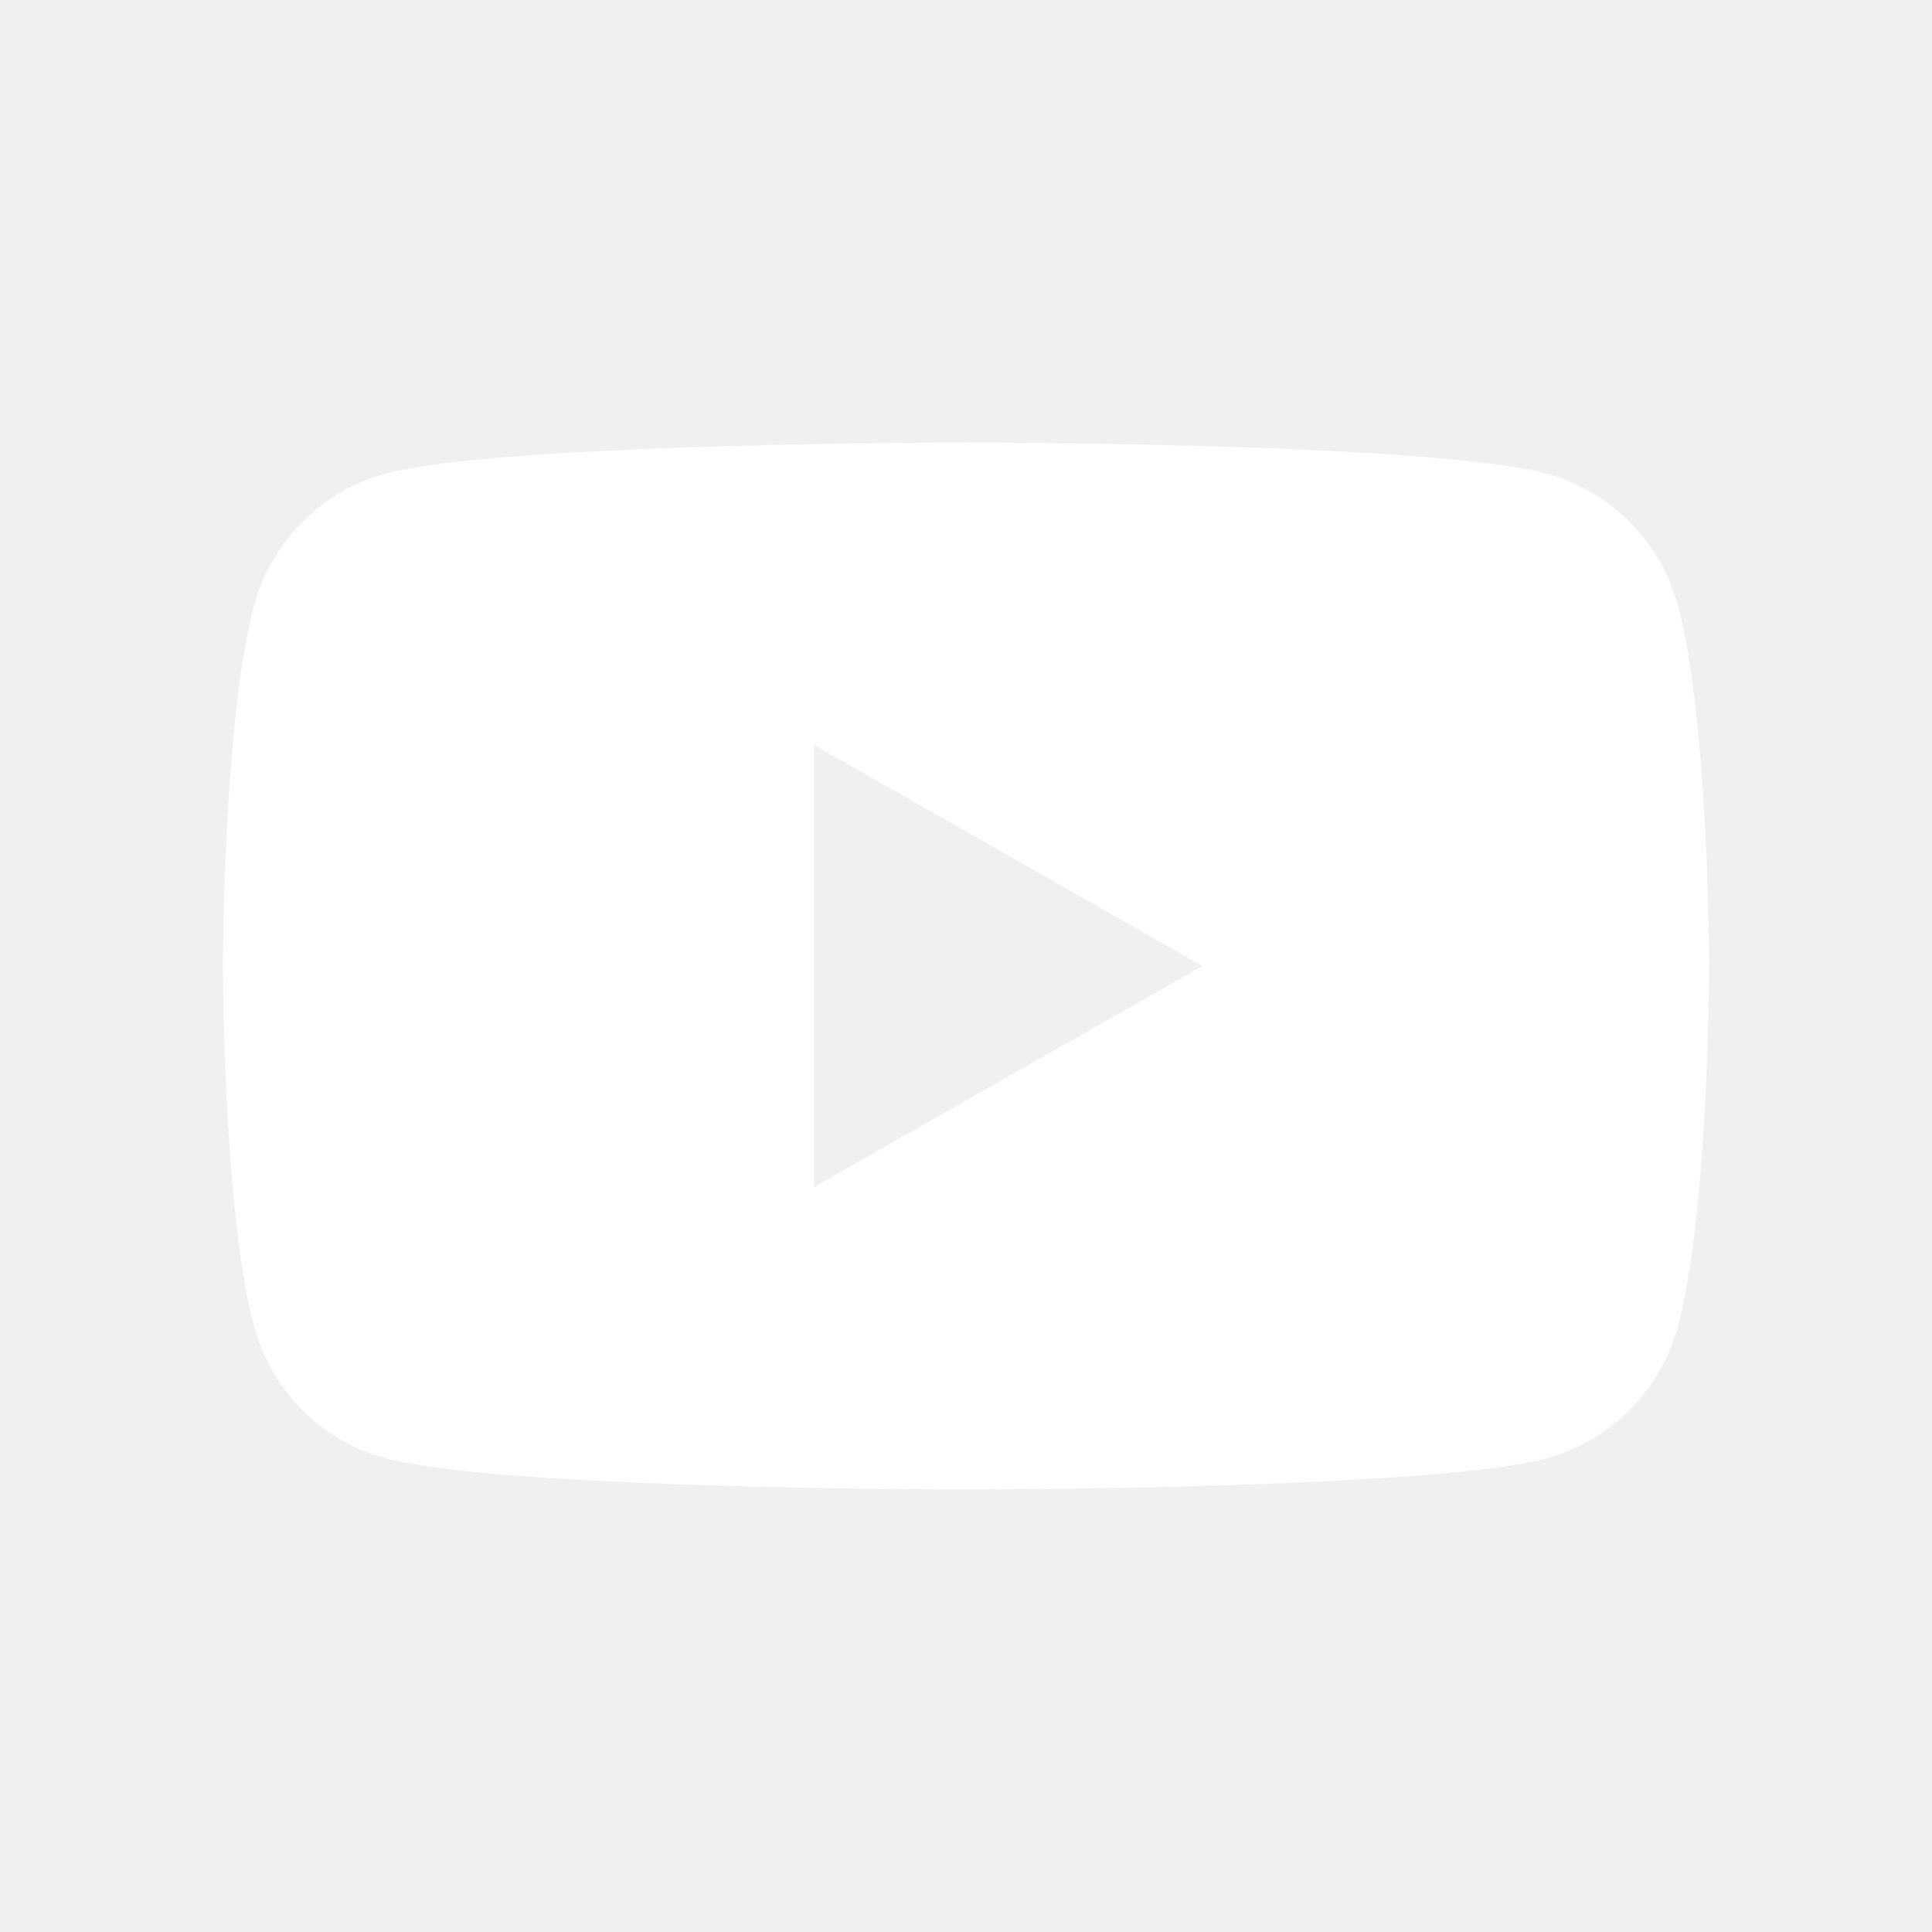
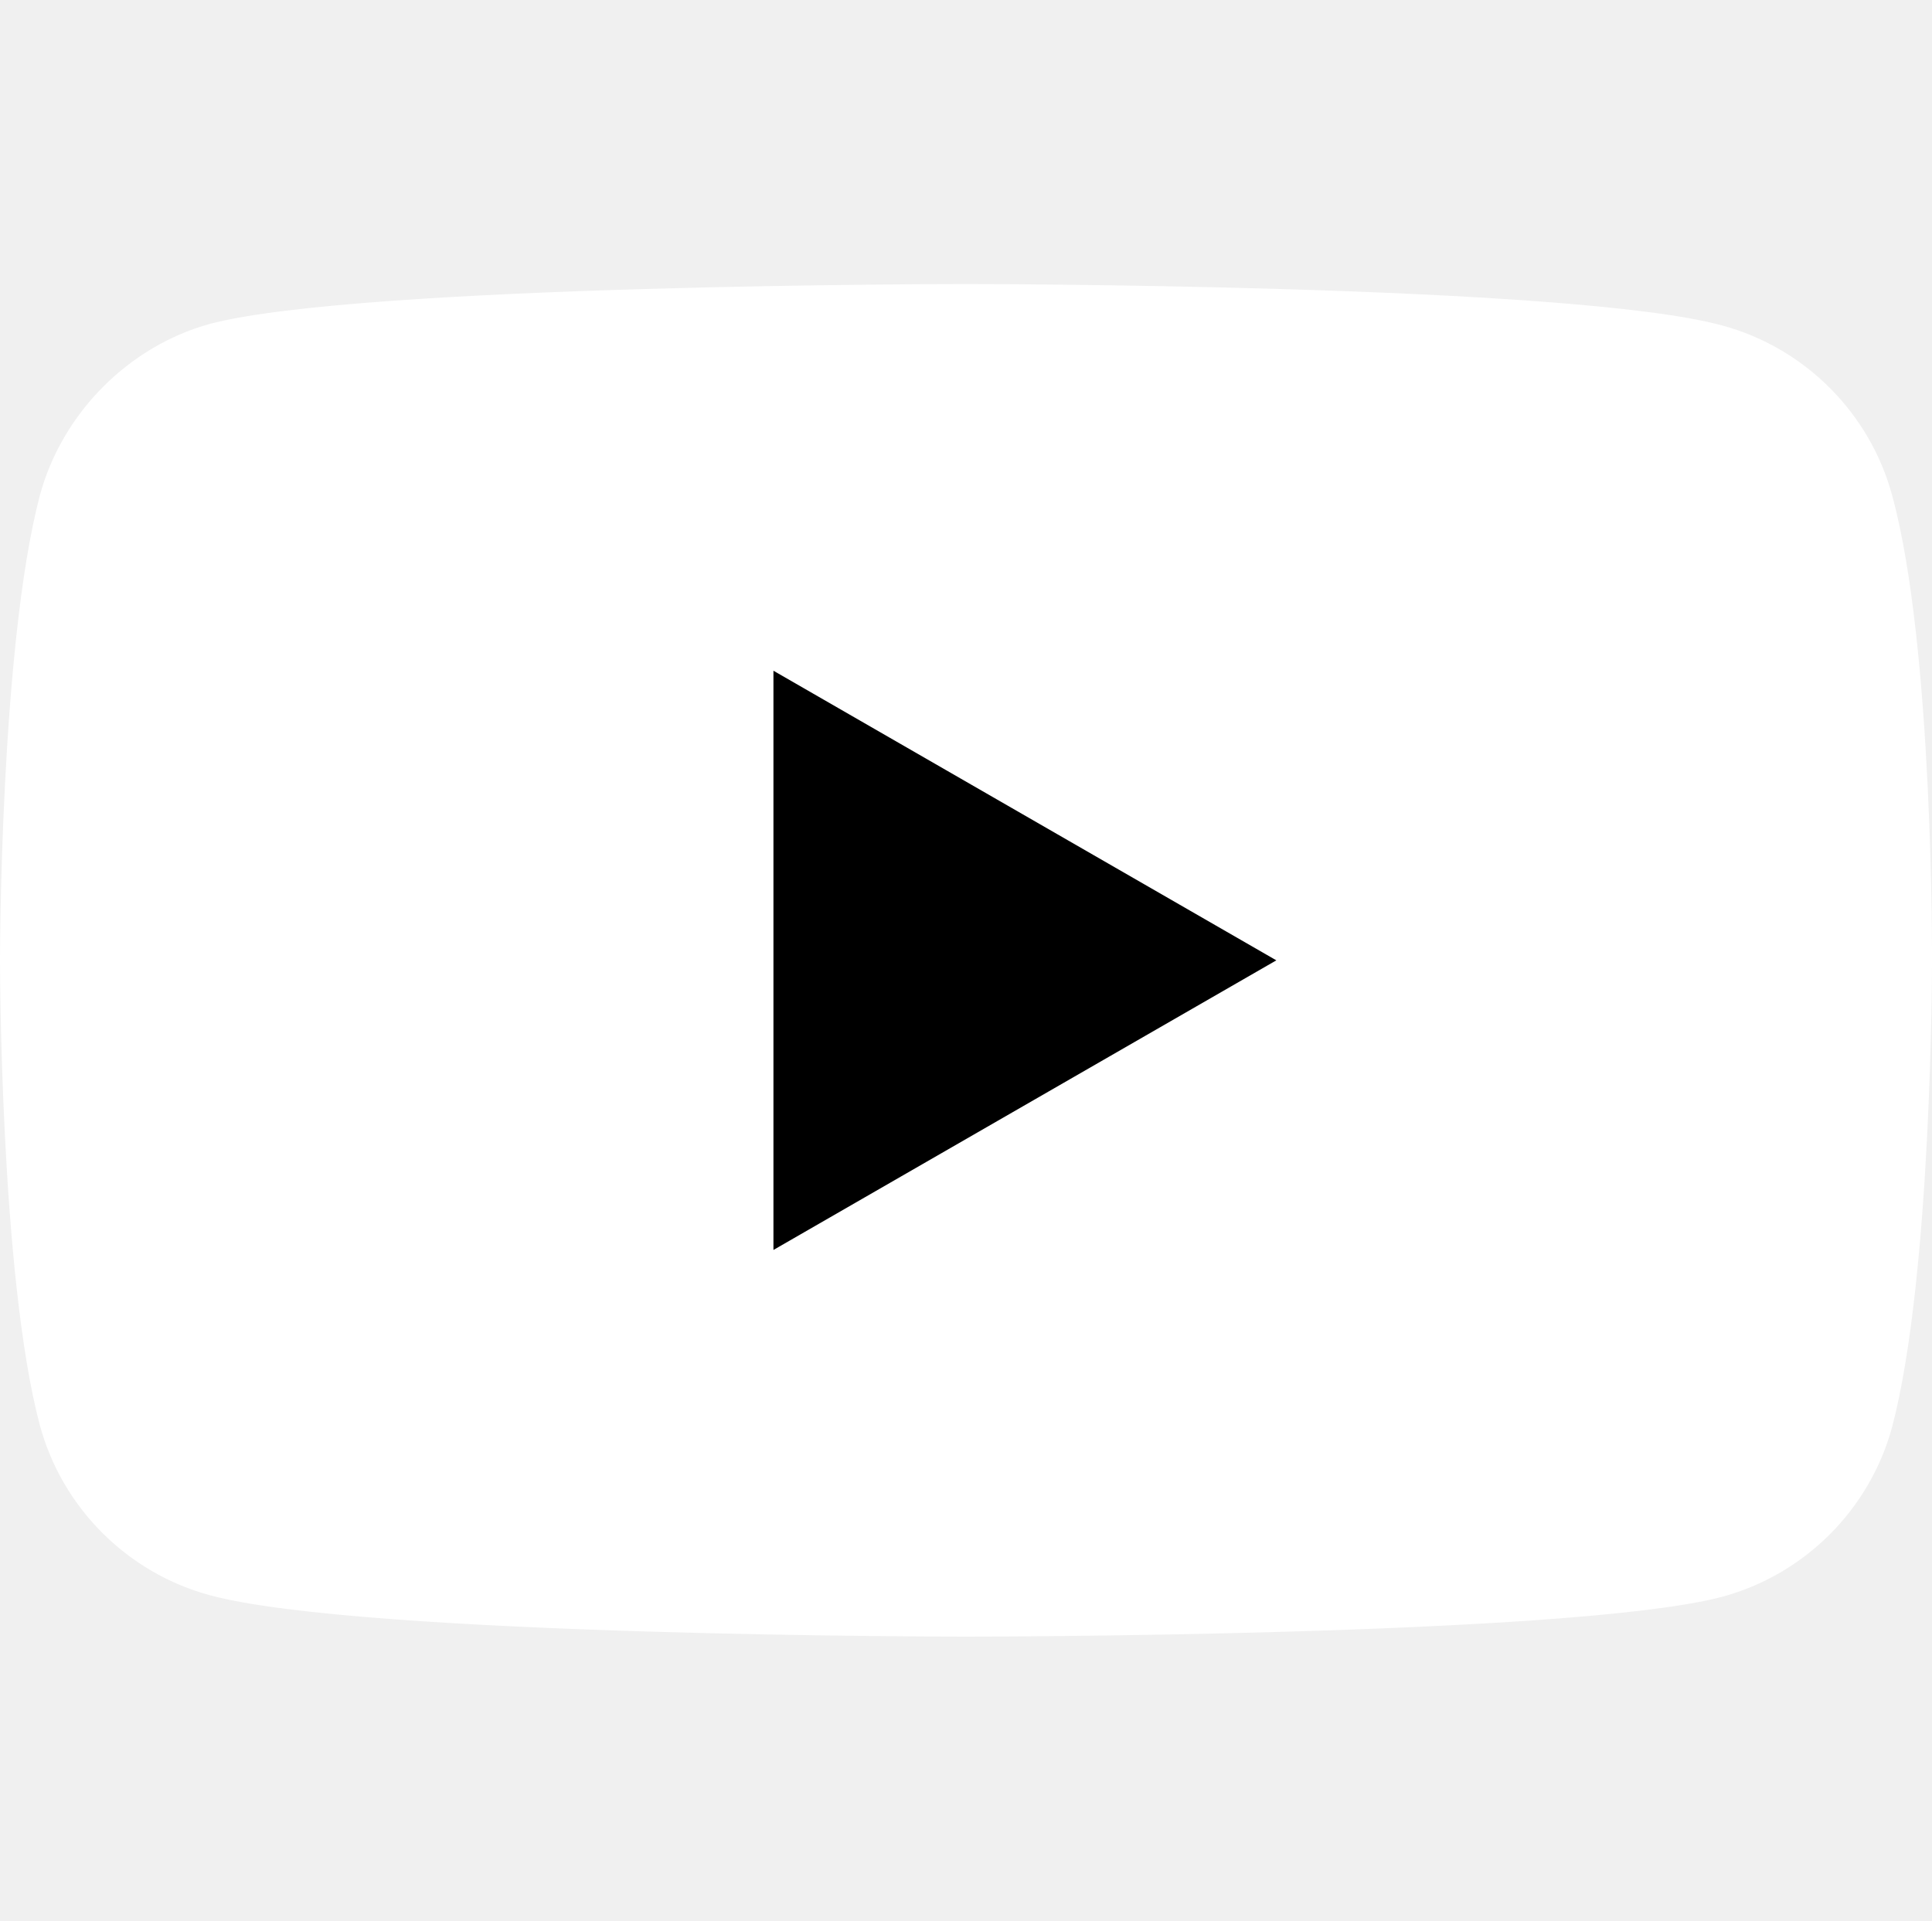
- <svg xmlns="http://www.w3.org/2000/svg" height="800" width="800" viewBox="-35.2 -41.333 305.067 248">
-   <path d="M93.333 117.559V47.775l61.334 34.893zm136.43-91.742c-2.699-10.162-10.651-18.165-20.747-20.881C190.716 0 117.333 0 117.333 0S43.951 0 25.651 4.936C15.555 7.652 7.603 15.655 4.904 25.817 0 44.236 0 82.667 0 82.667s0 38.429 4.904 56.849c2.699 10.163 10.65 18.165 20.747 20.883 18.3 4.934 91.682 4.934 91.682 4.934s73.383 0 91.683-4.934c10.096-2.718 18.048-10.72 20.747-20.883 4.904-18.42 4.904-56.85 4.904-56.85s0-38.43-4.904-56.849" fill="#fff" />
+ <svg xmlns="http://www.w3.org/2000/svg" xml:space="preserve" id="Layer_1" width="71.412" height="71" x="0" y="0" version="1.1" viewBox="0 0 71.412 50">
+   <style id="style3" type="text/css">
+         .st2 {
+             fill: #FFF
+         }
+     </style>
+   <g id="g5" transform="scale(.58824)">
+     <path id="path7" fill="#FFF" fill-opacity="1" d="M118.9 13.3c-1.4-5.2-5.5-9.3-10.7-10.7C98.7 0 60.7 0 60.7 0s-38 0-47.5 2.5C8.1 3.9 3.9 8.1 2.5 13.3 0 22.8 0 42.5 0 42.5s0 19.8 2.5 29.2C3.9 76.9 8 81 13.2 82.4 22.8 85 60.7 85 60.7 85s38 0 47.5-2.5c5.2-1.4 9.3-5.5 10.7-10.7 2.5-9.5 2.5-29.2 2.5-29.2s.1-19.8-2.5-29.3z" />
+     <path id="polygon9" fill="#000" d="M80.2 42.5 48.6 24.3v36.4z" />
+   </g>
</svg>
